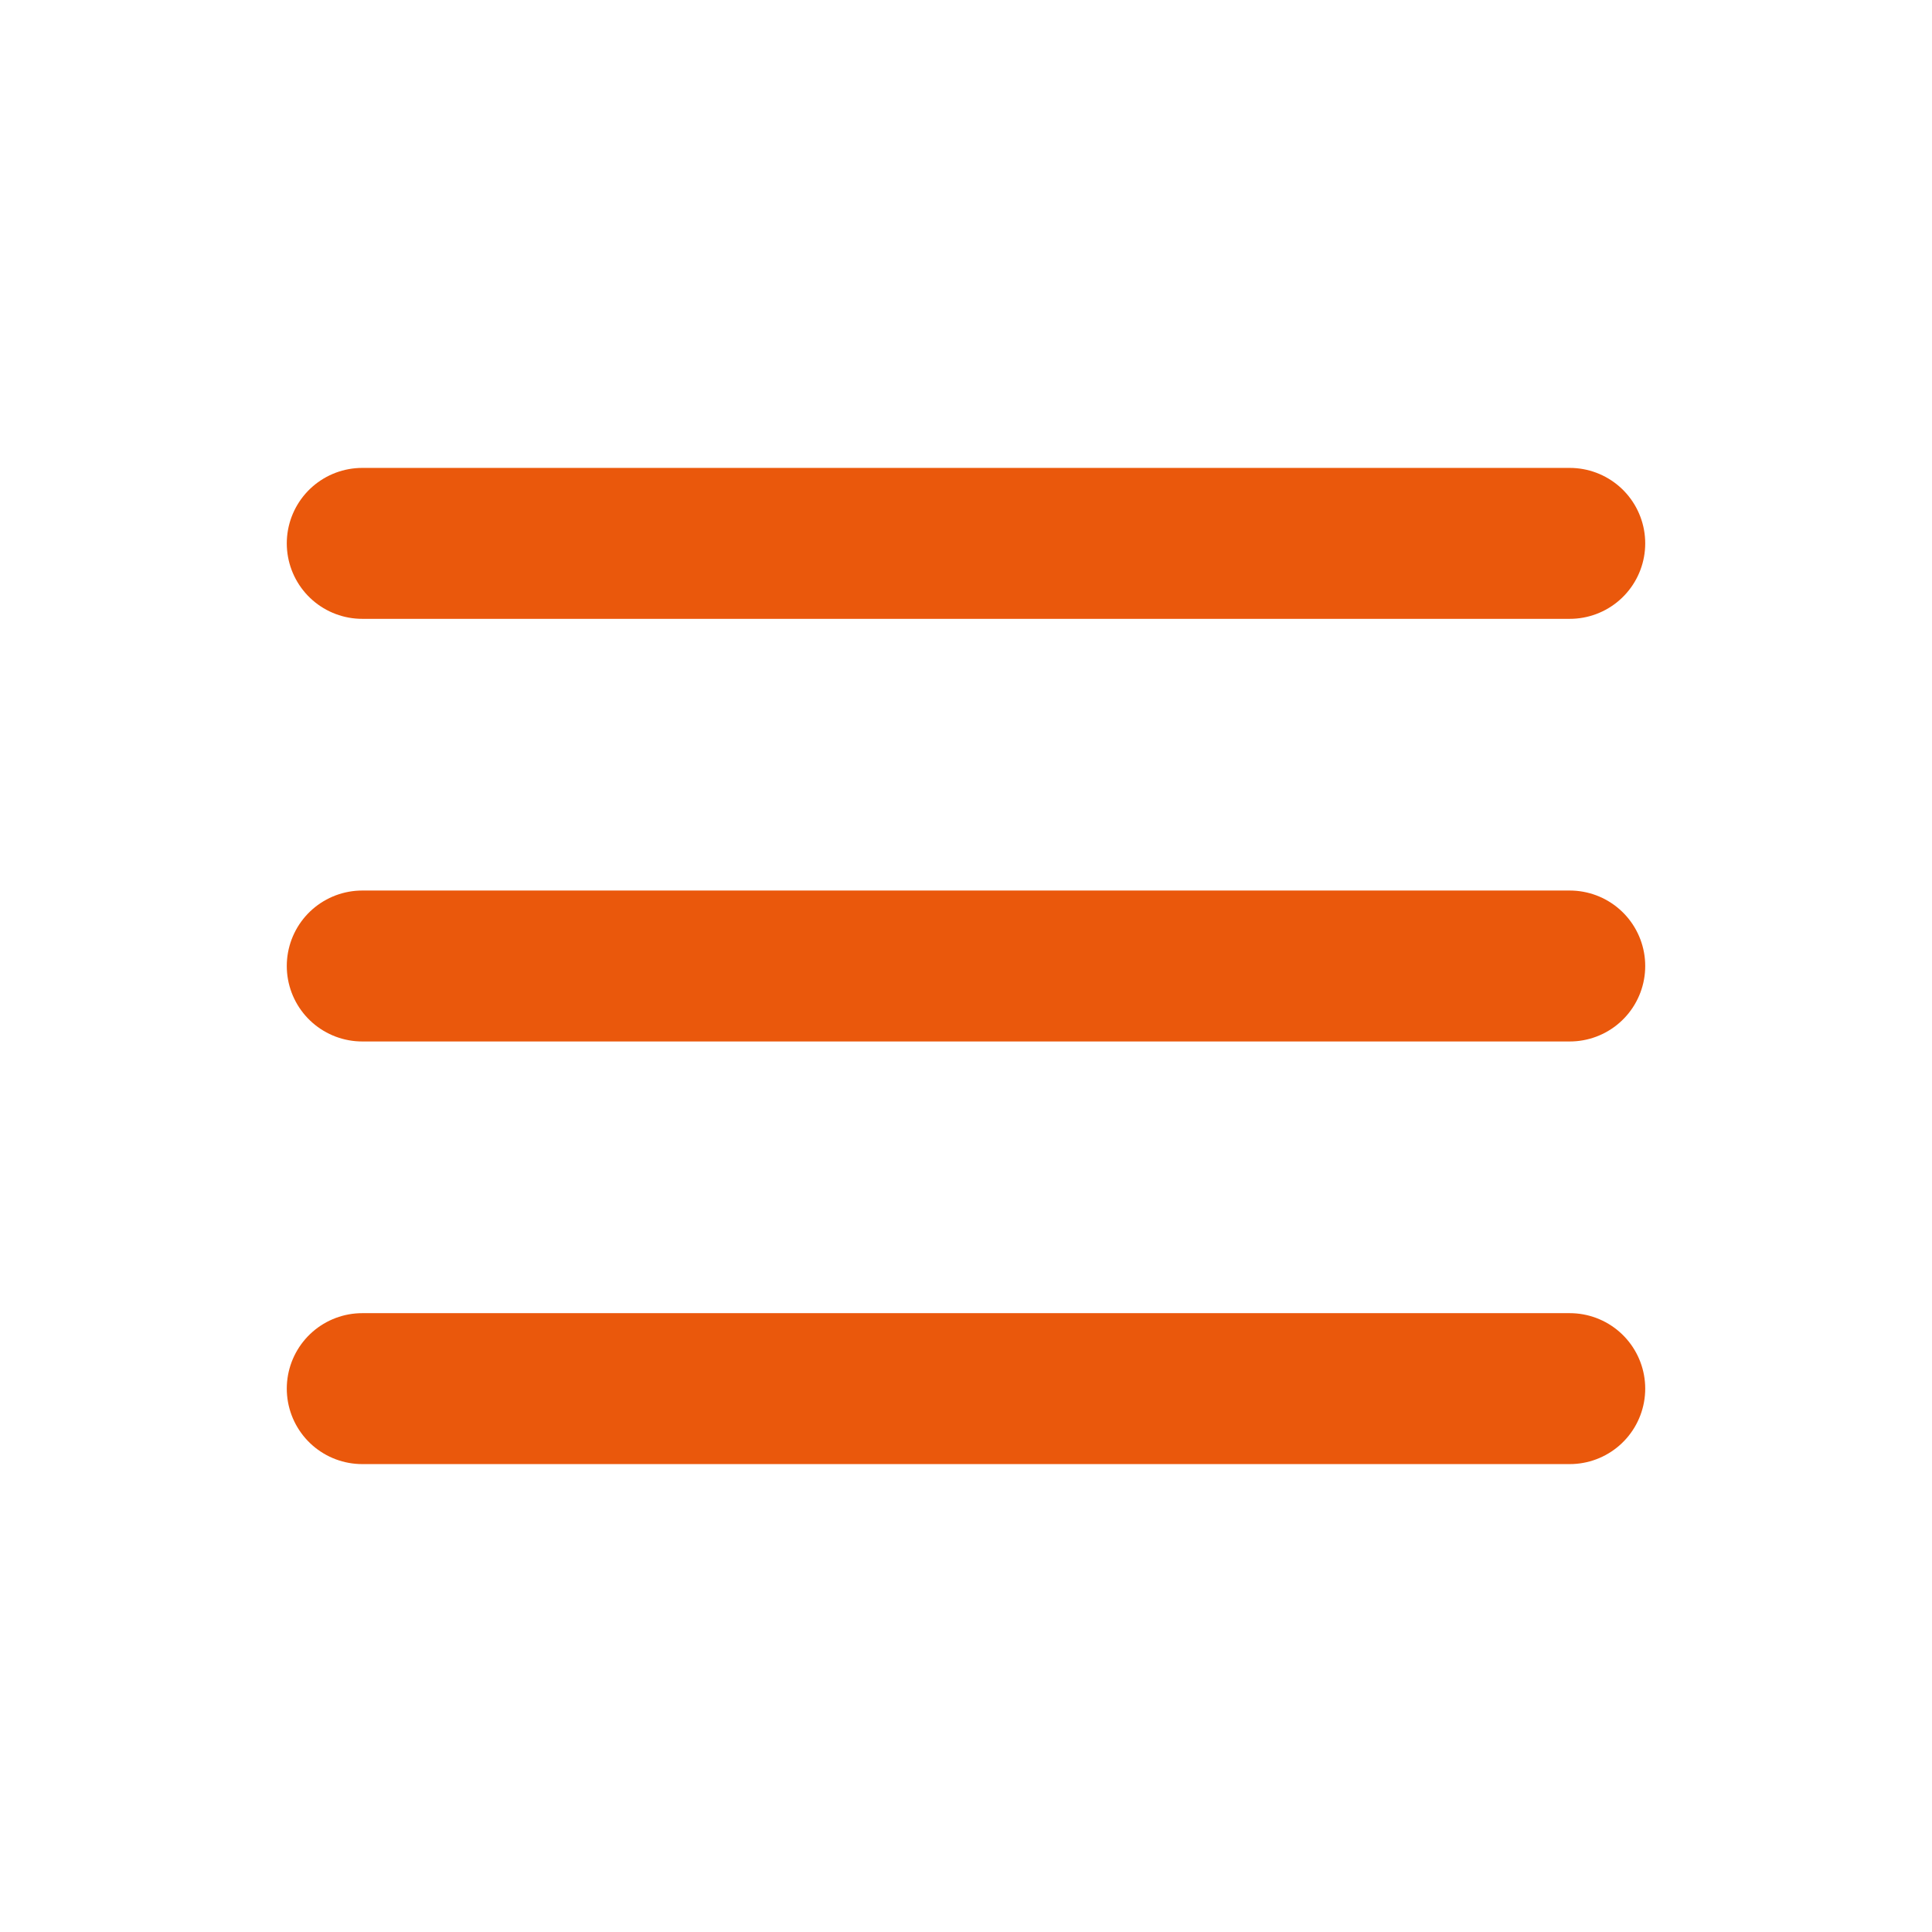
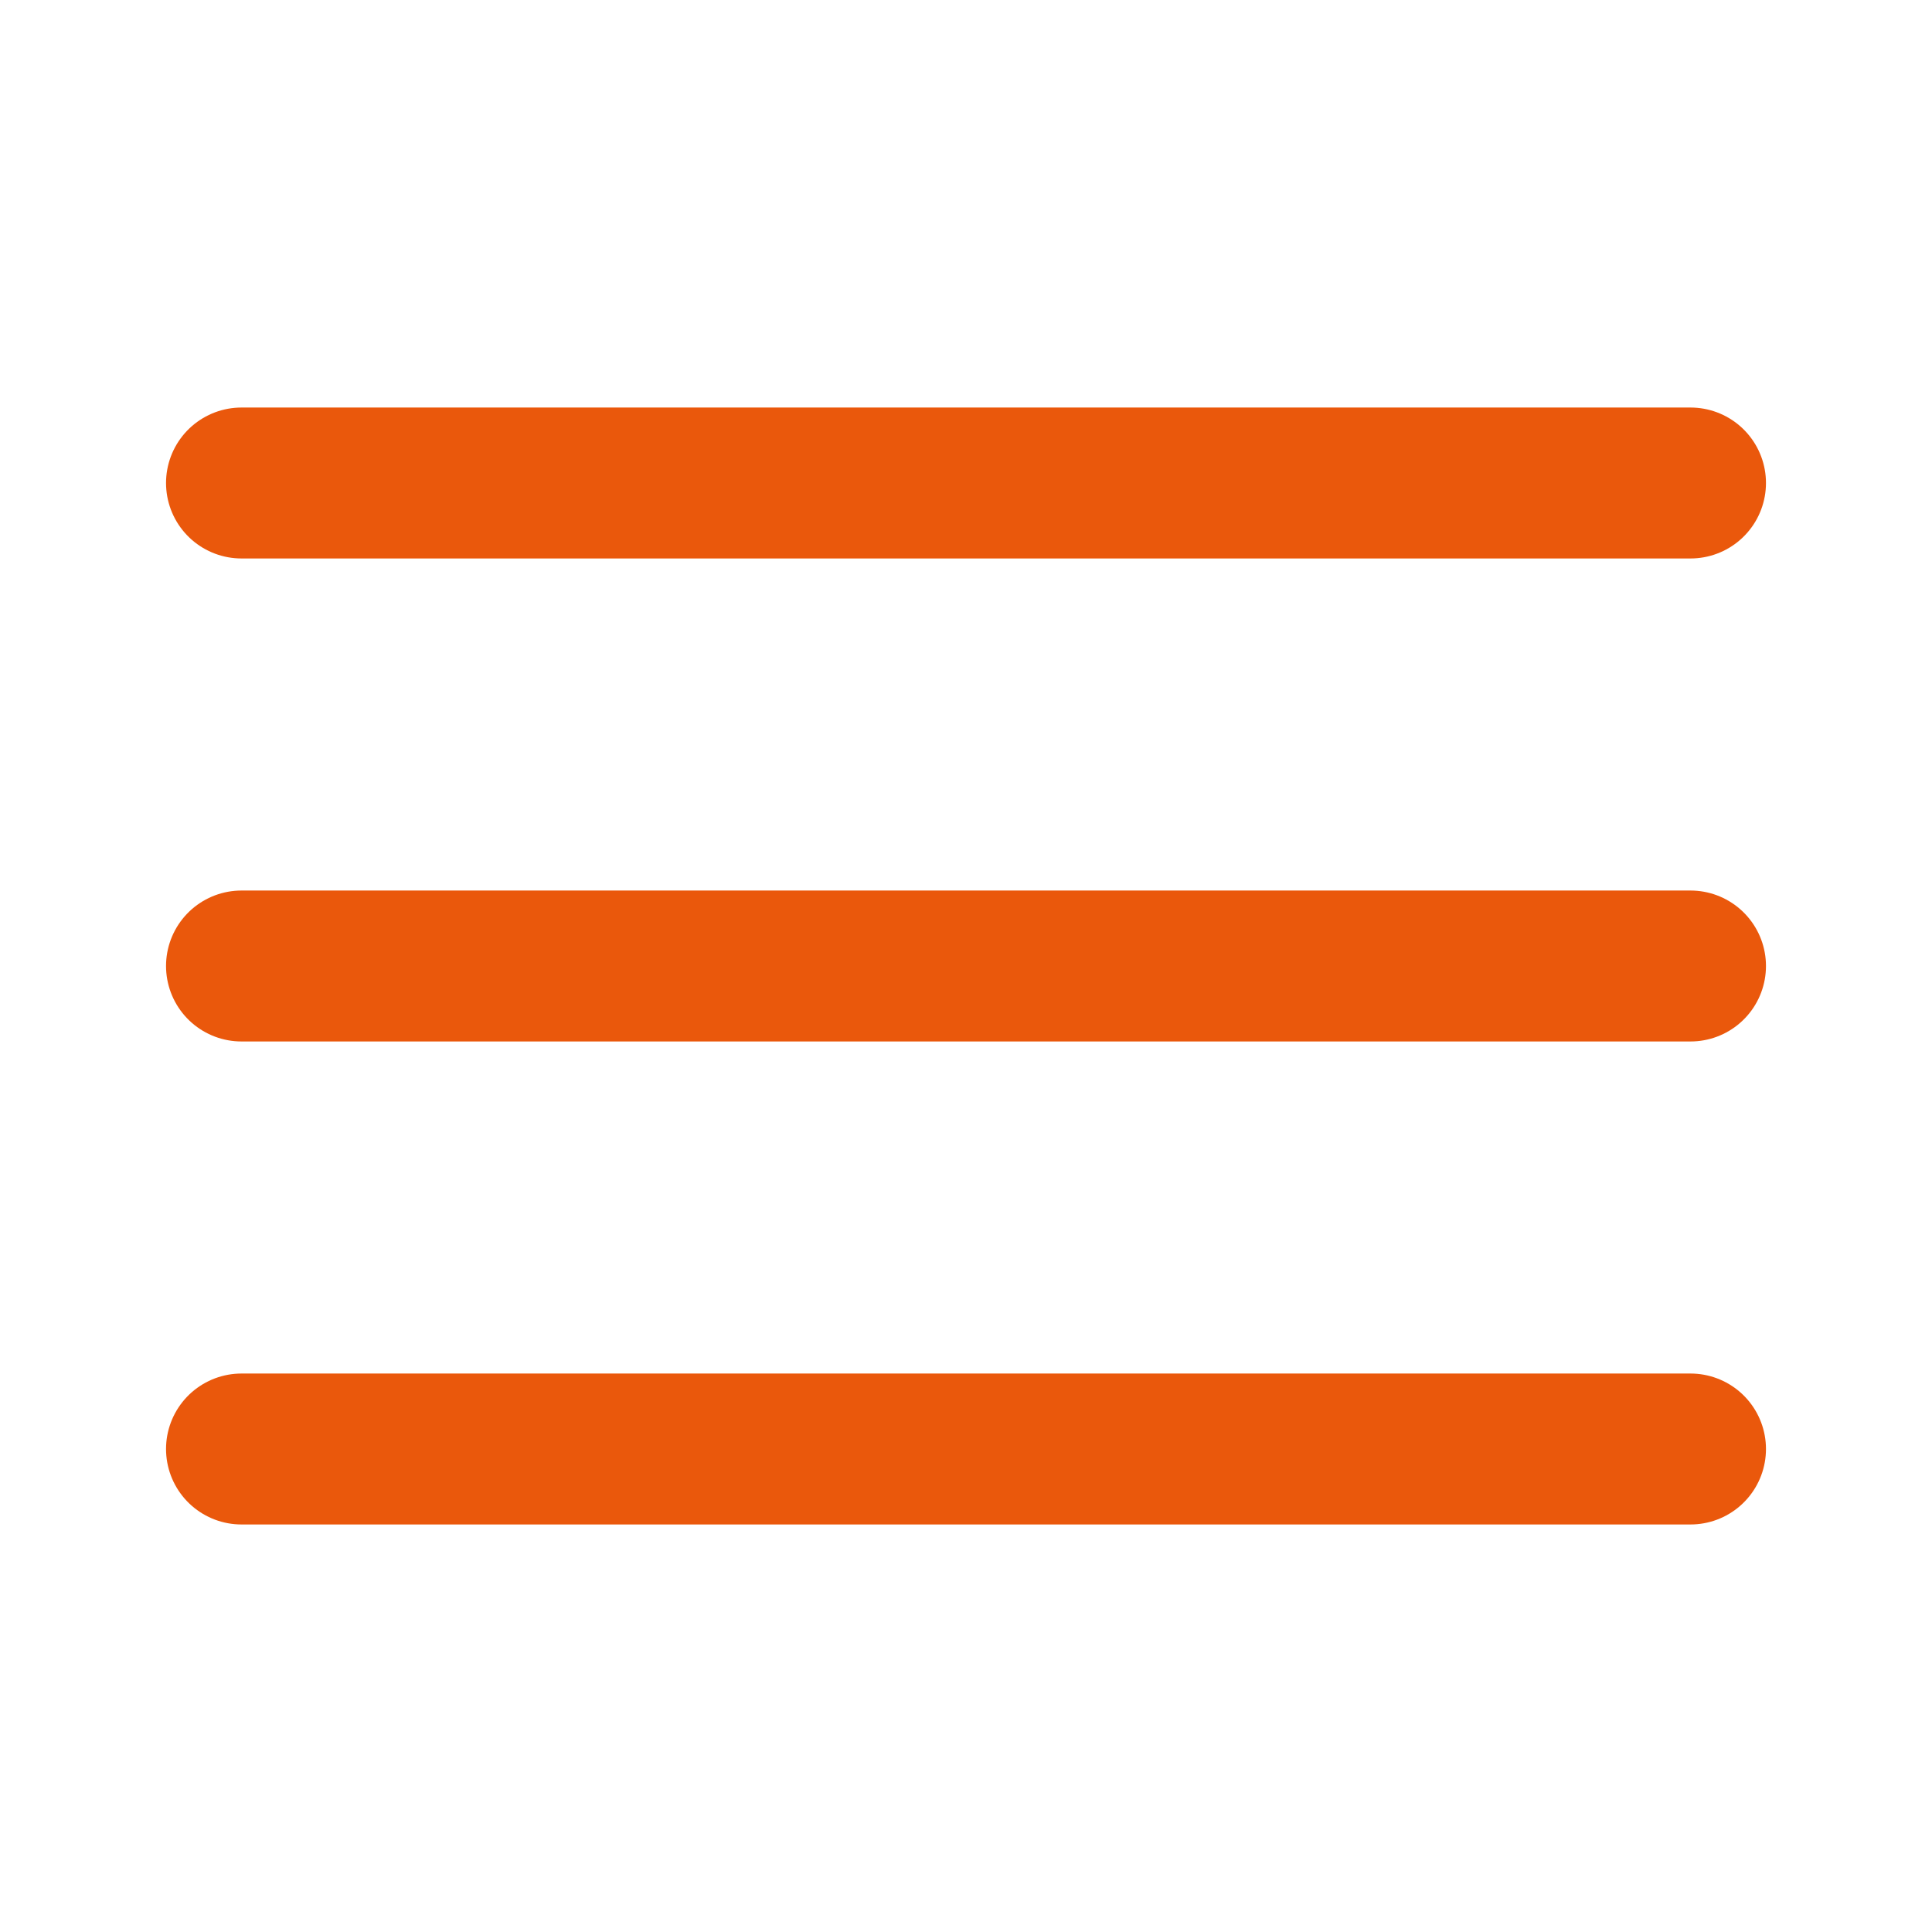
<svg xmlns="http://www.w3.org/2000/svg" viewBox="0 0 64 64" width="64" height="64" fill="none" stroke="#ea580c" stroke-width="5" stroke-linecap="round" stroke-linejoin="round" role="img" aria-label="Menu">
-   <line x1="12" y1="18" x2="52" y2="18" />
-   <line x1="12" y1="32" x2="52" y2="32" />
-   <line x1="12" y1="46" x2="52" y2="46" />
+   <line x1="8" y1="32" x2="56" y2="32" />
+   <line x1="8" y1="16" x2="56" y2="16" />
+   <line x1="8" y1="48" x2="56" y2="48" />
</svg>
